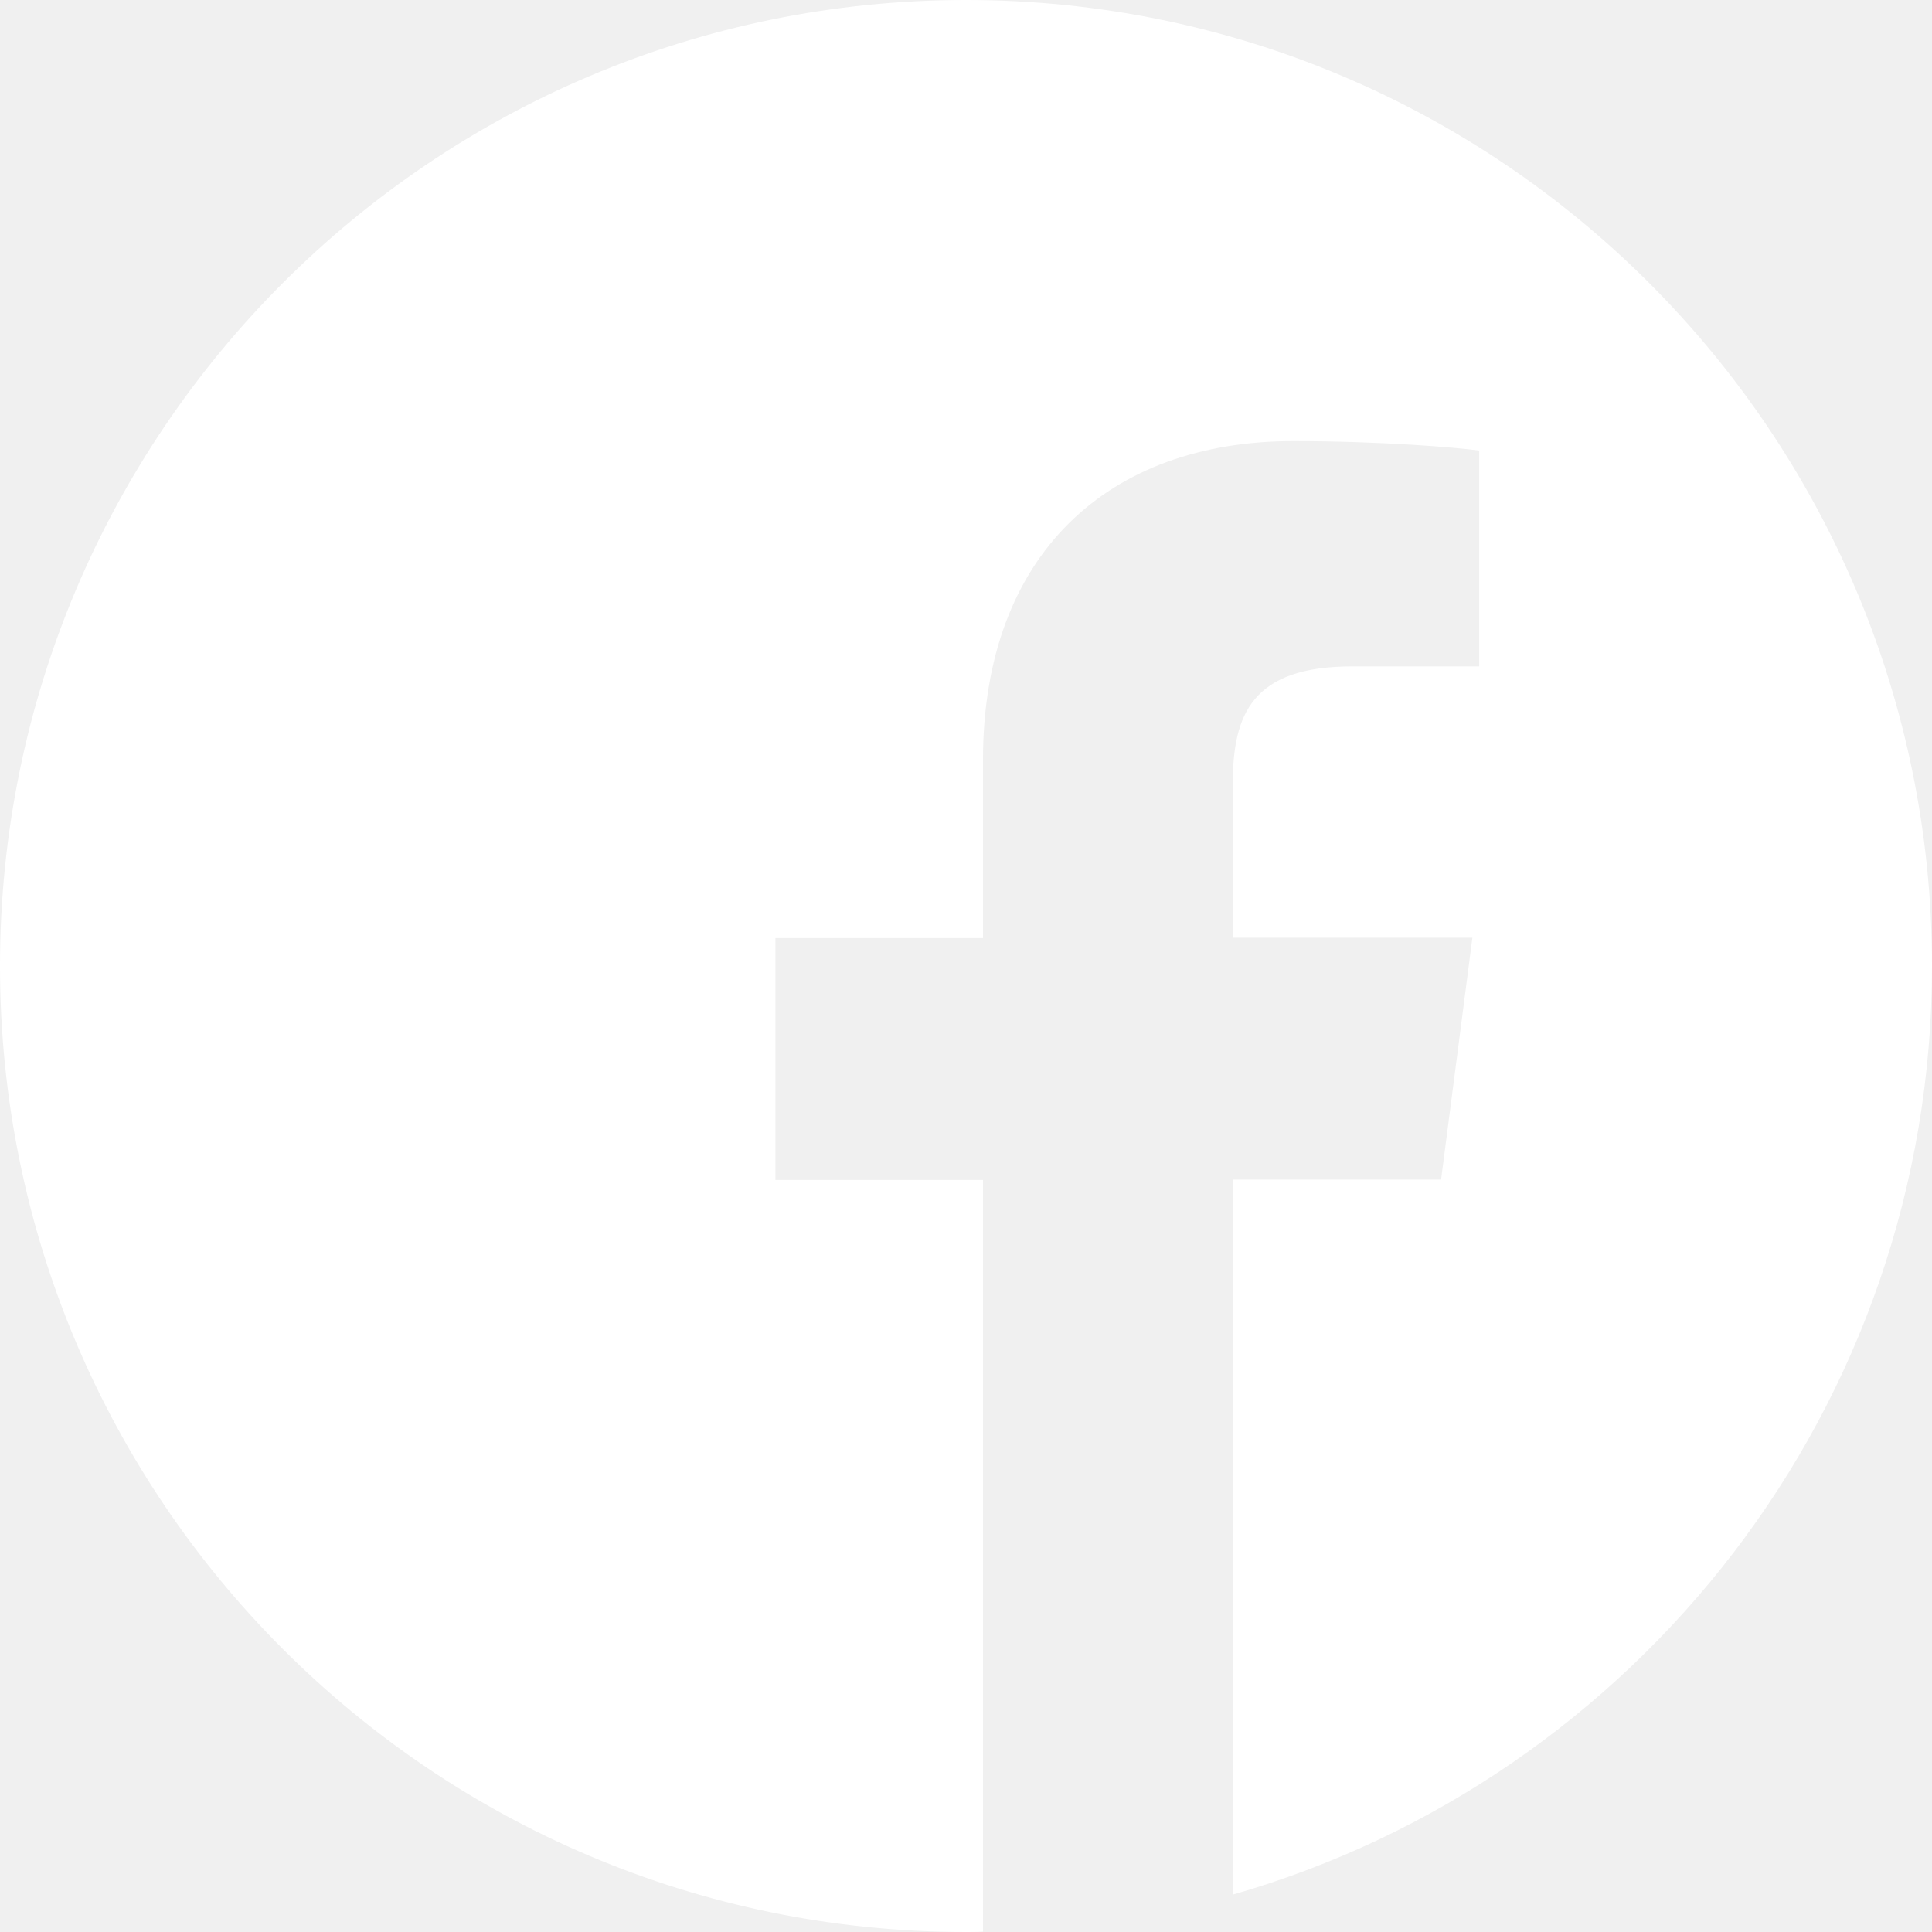
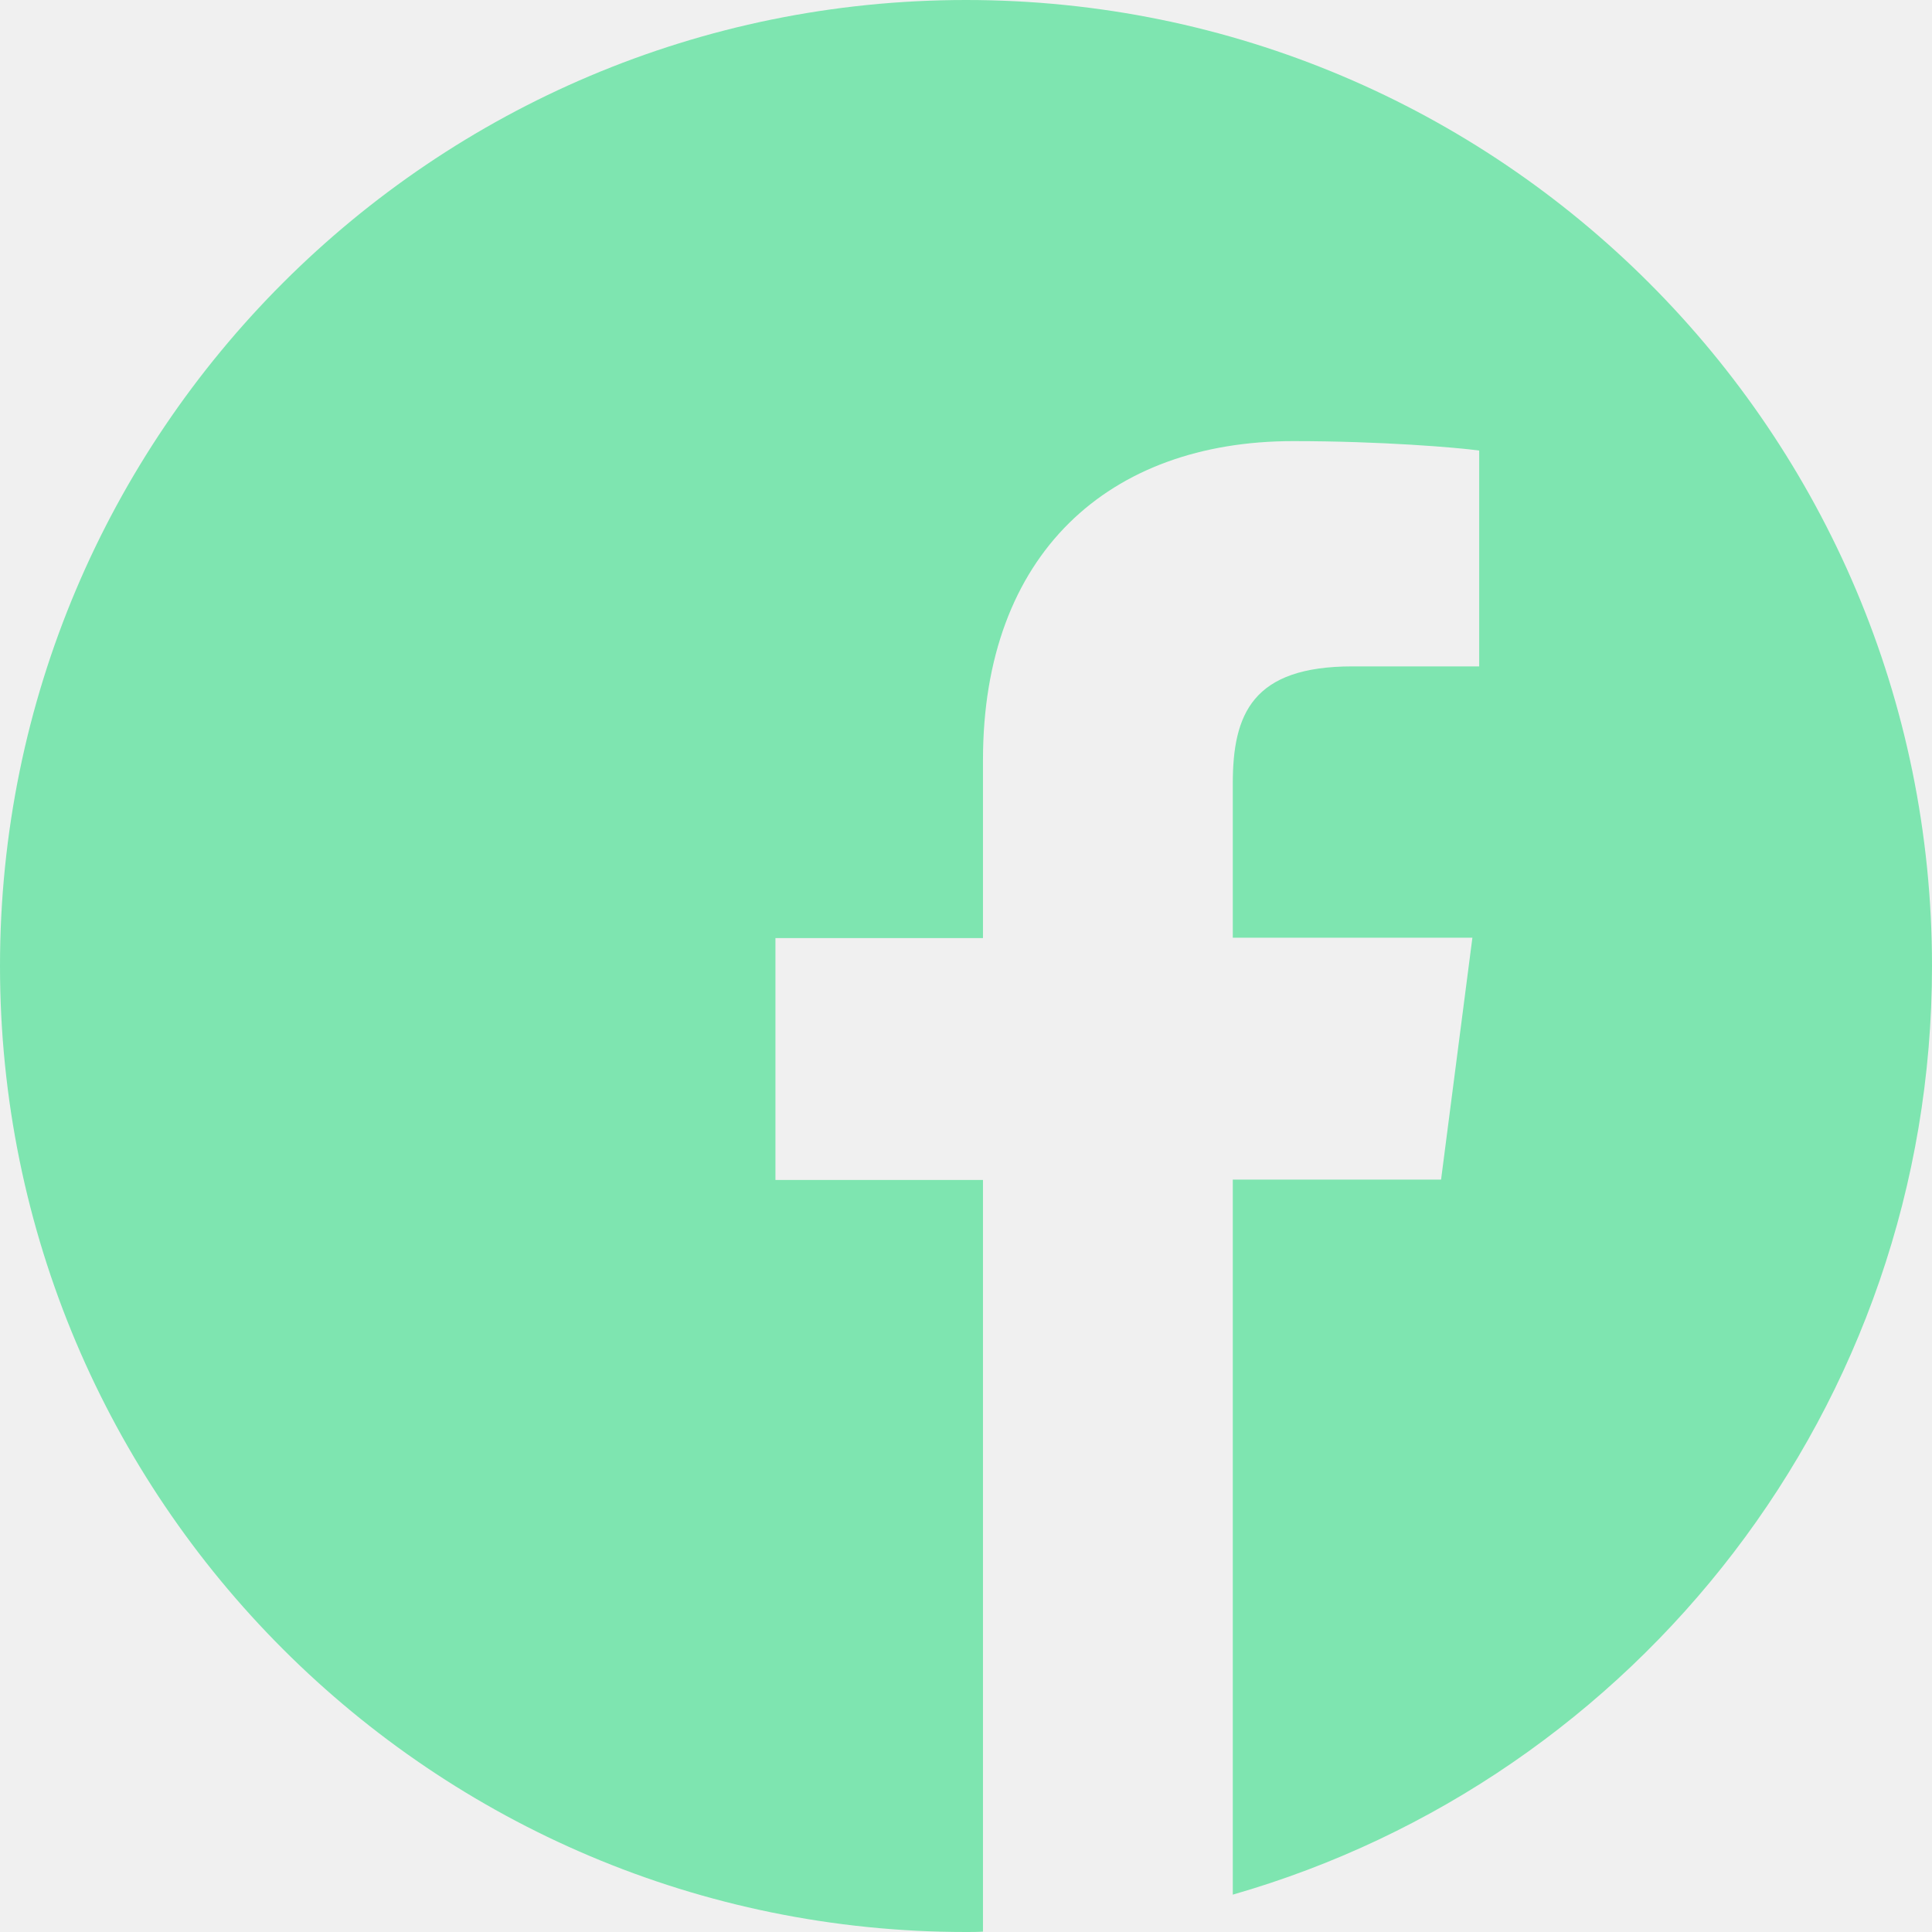
- <svg xmlns="http://www.w3.org/2000/svg" id="Capa_1" enable-background="new 0 0 512 512" height="512" fill="#fff" viewBox="0 0 512 512" width="512">
+ <svg xmlns="http://www.w3.org/2000/svg" id="Capa_1" enable-background="new 0 0 512 512" height="512" fill="#7EE5B0" viewBox="0 0 512 512" width="512">
  <path d="m512 256c0-141.4-114.6-256-256-256s-256 114.6-256 256 114.6 256 256 256c1.5 0 3 0 4.5-.1v-199.2h-55v-64.1h55v-47.2c0-54.7 33.4-84.5 82.2-84.5 23.4 0 43.5 1.7 49.3 2.5v57.2h-33.6c-26.5 0-31.7 12.6-31.7 31.1v40.8h63.5l-8.3 64.1h-55.2v189.5c107-30.7 185.3-129.2 185.3-246.1z" />
</svg>
